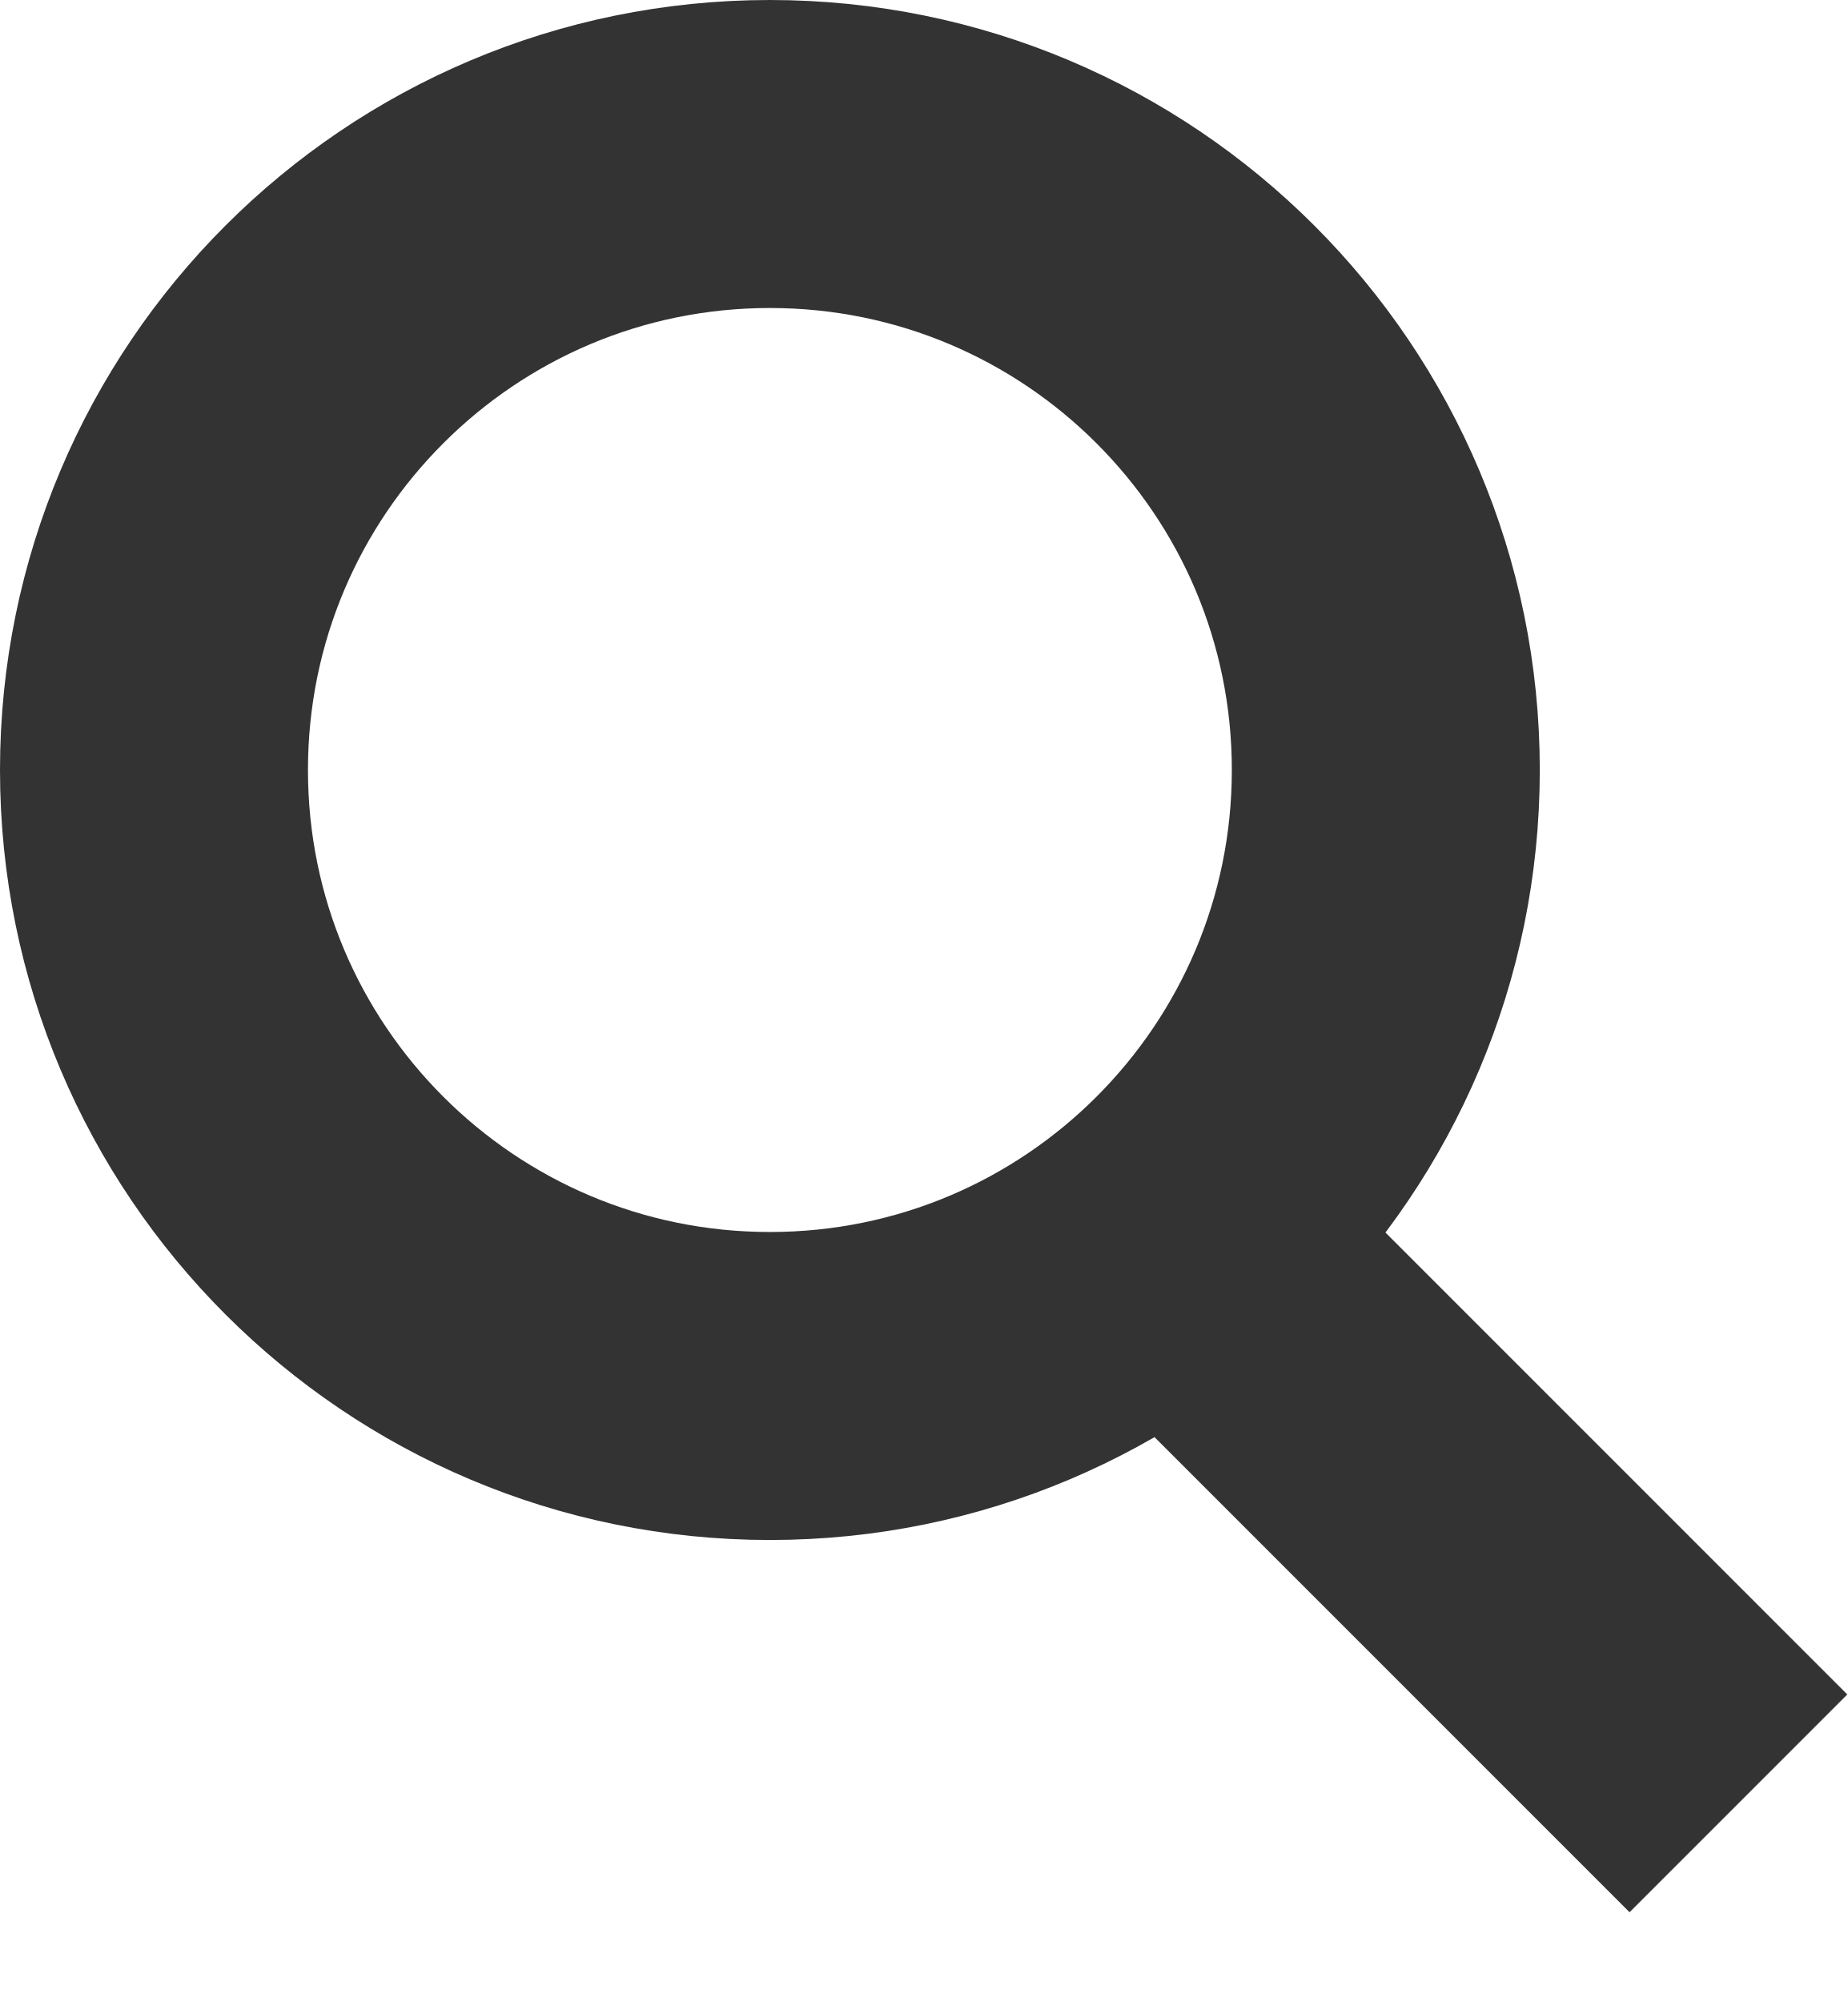
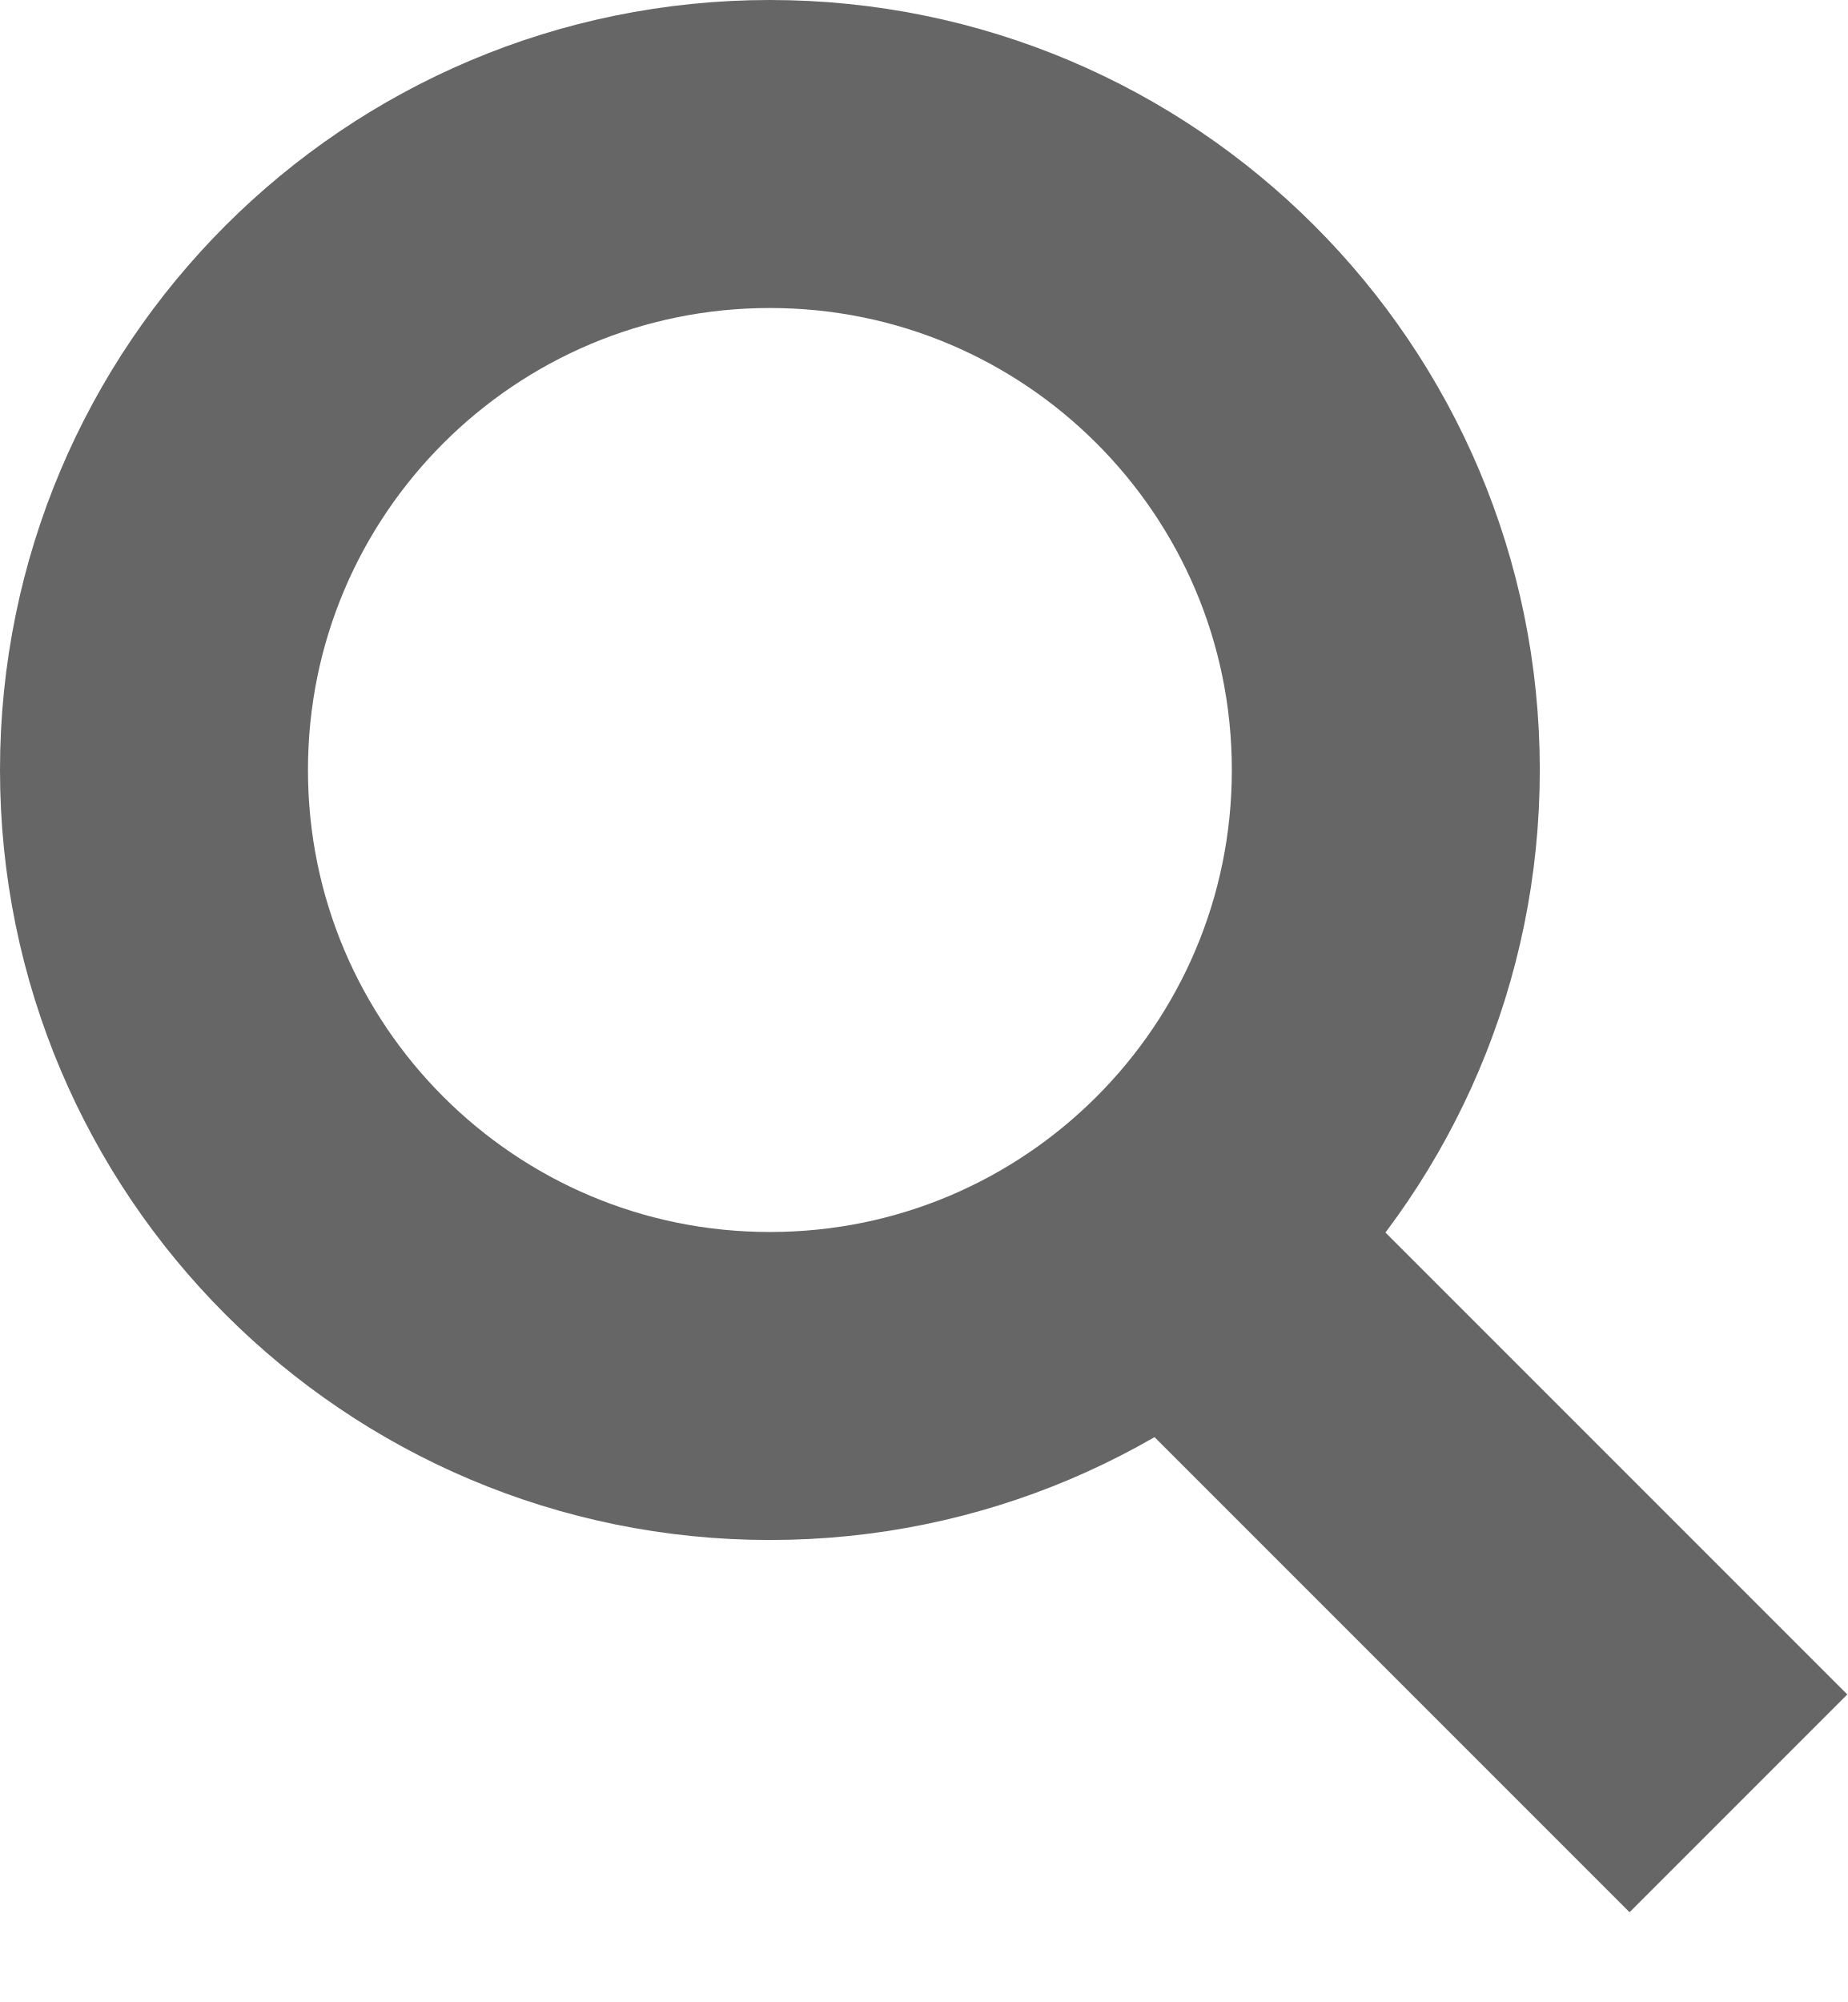
<svg xmlns="http://www.w3.org/2000/svg" width="12" height="13">
-   <g stroke-width="2" stroke="#333333" fill="none">
+   <g stroke-width="2" stroke="#666666" fill="none">
    <path d="M11.29 11.71l-4-4" />
    <circle cx="5" cy="5" r="4" />
  </g>
</svg>
